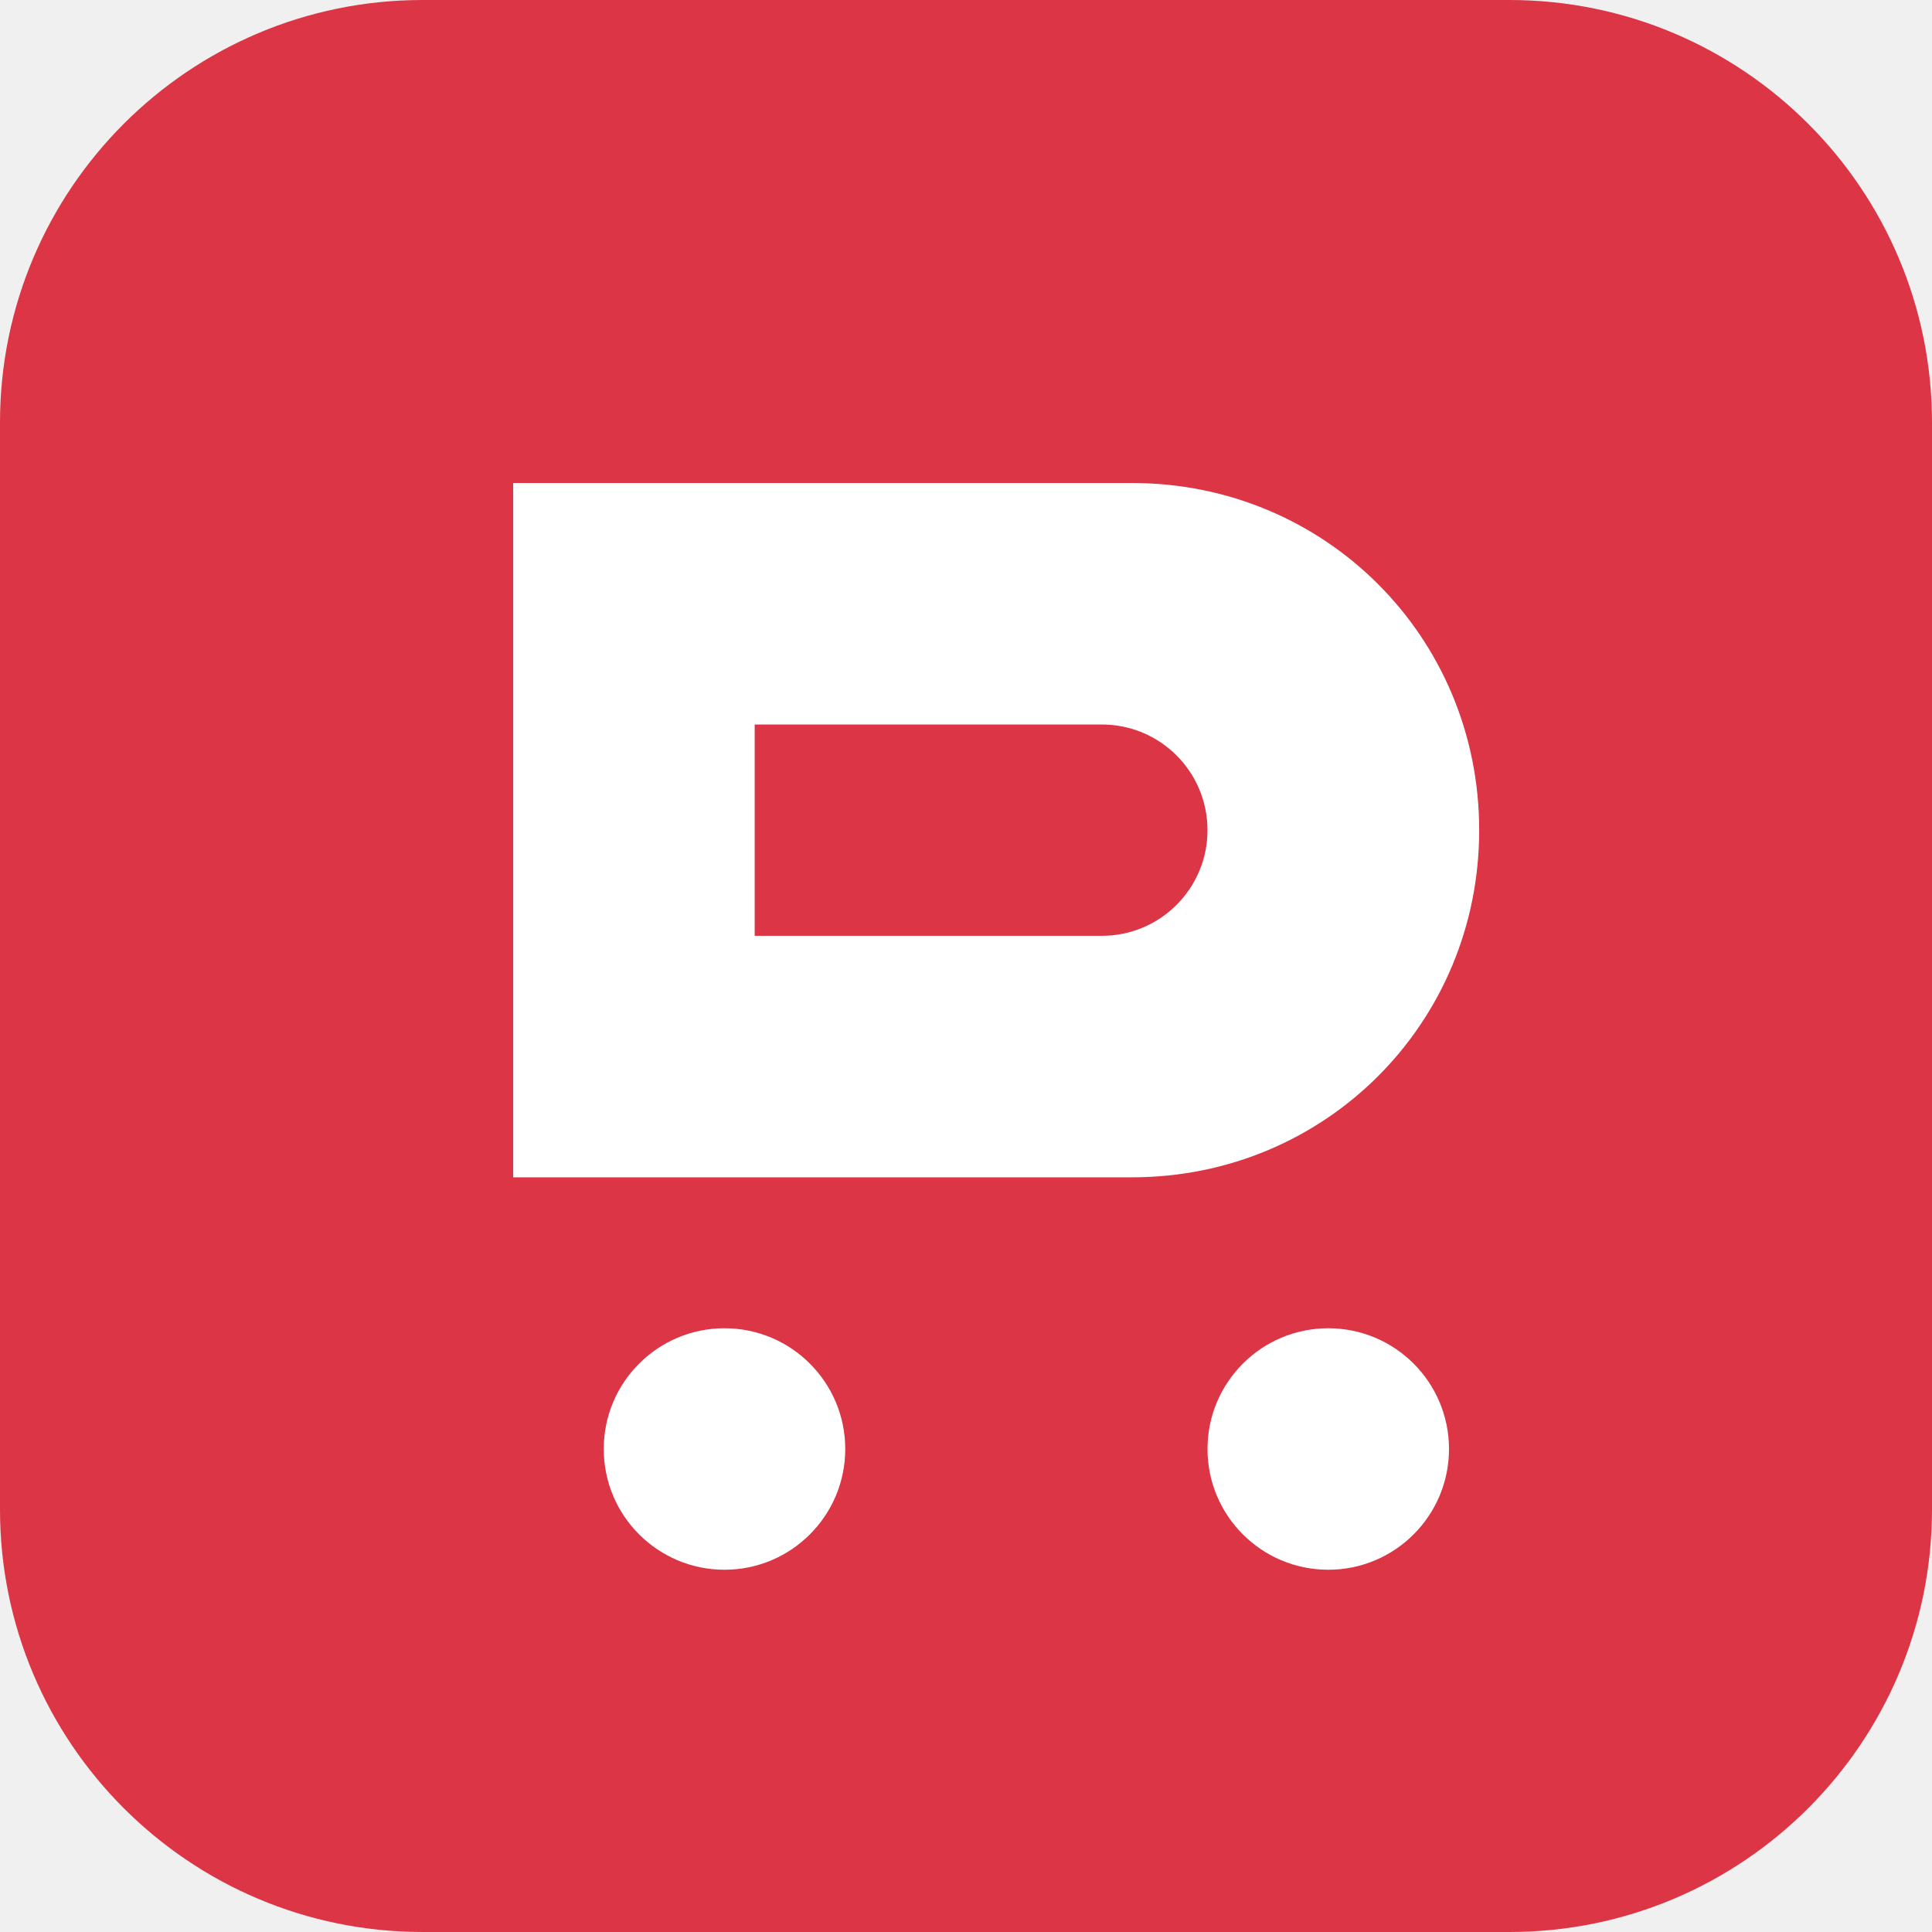
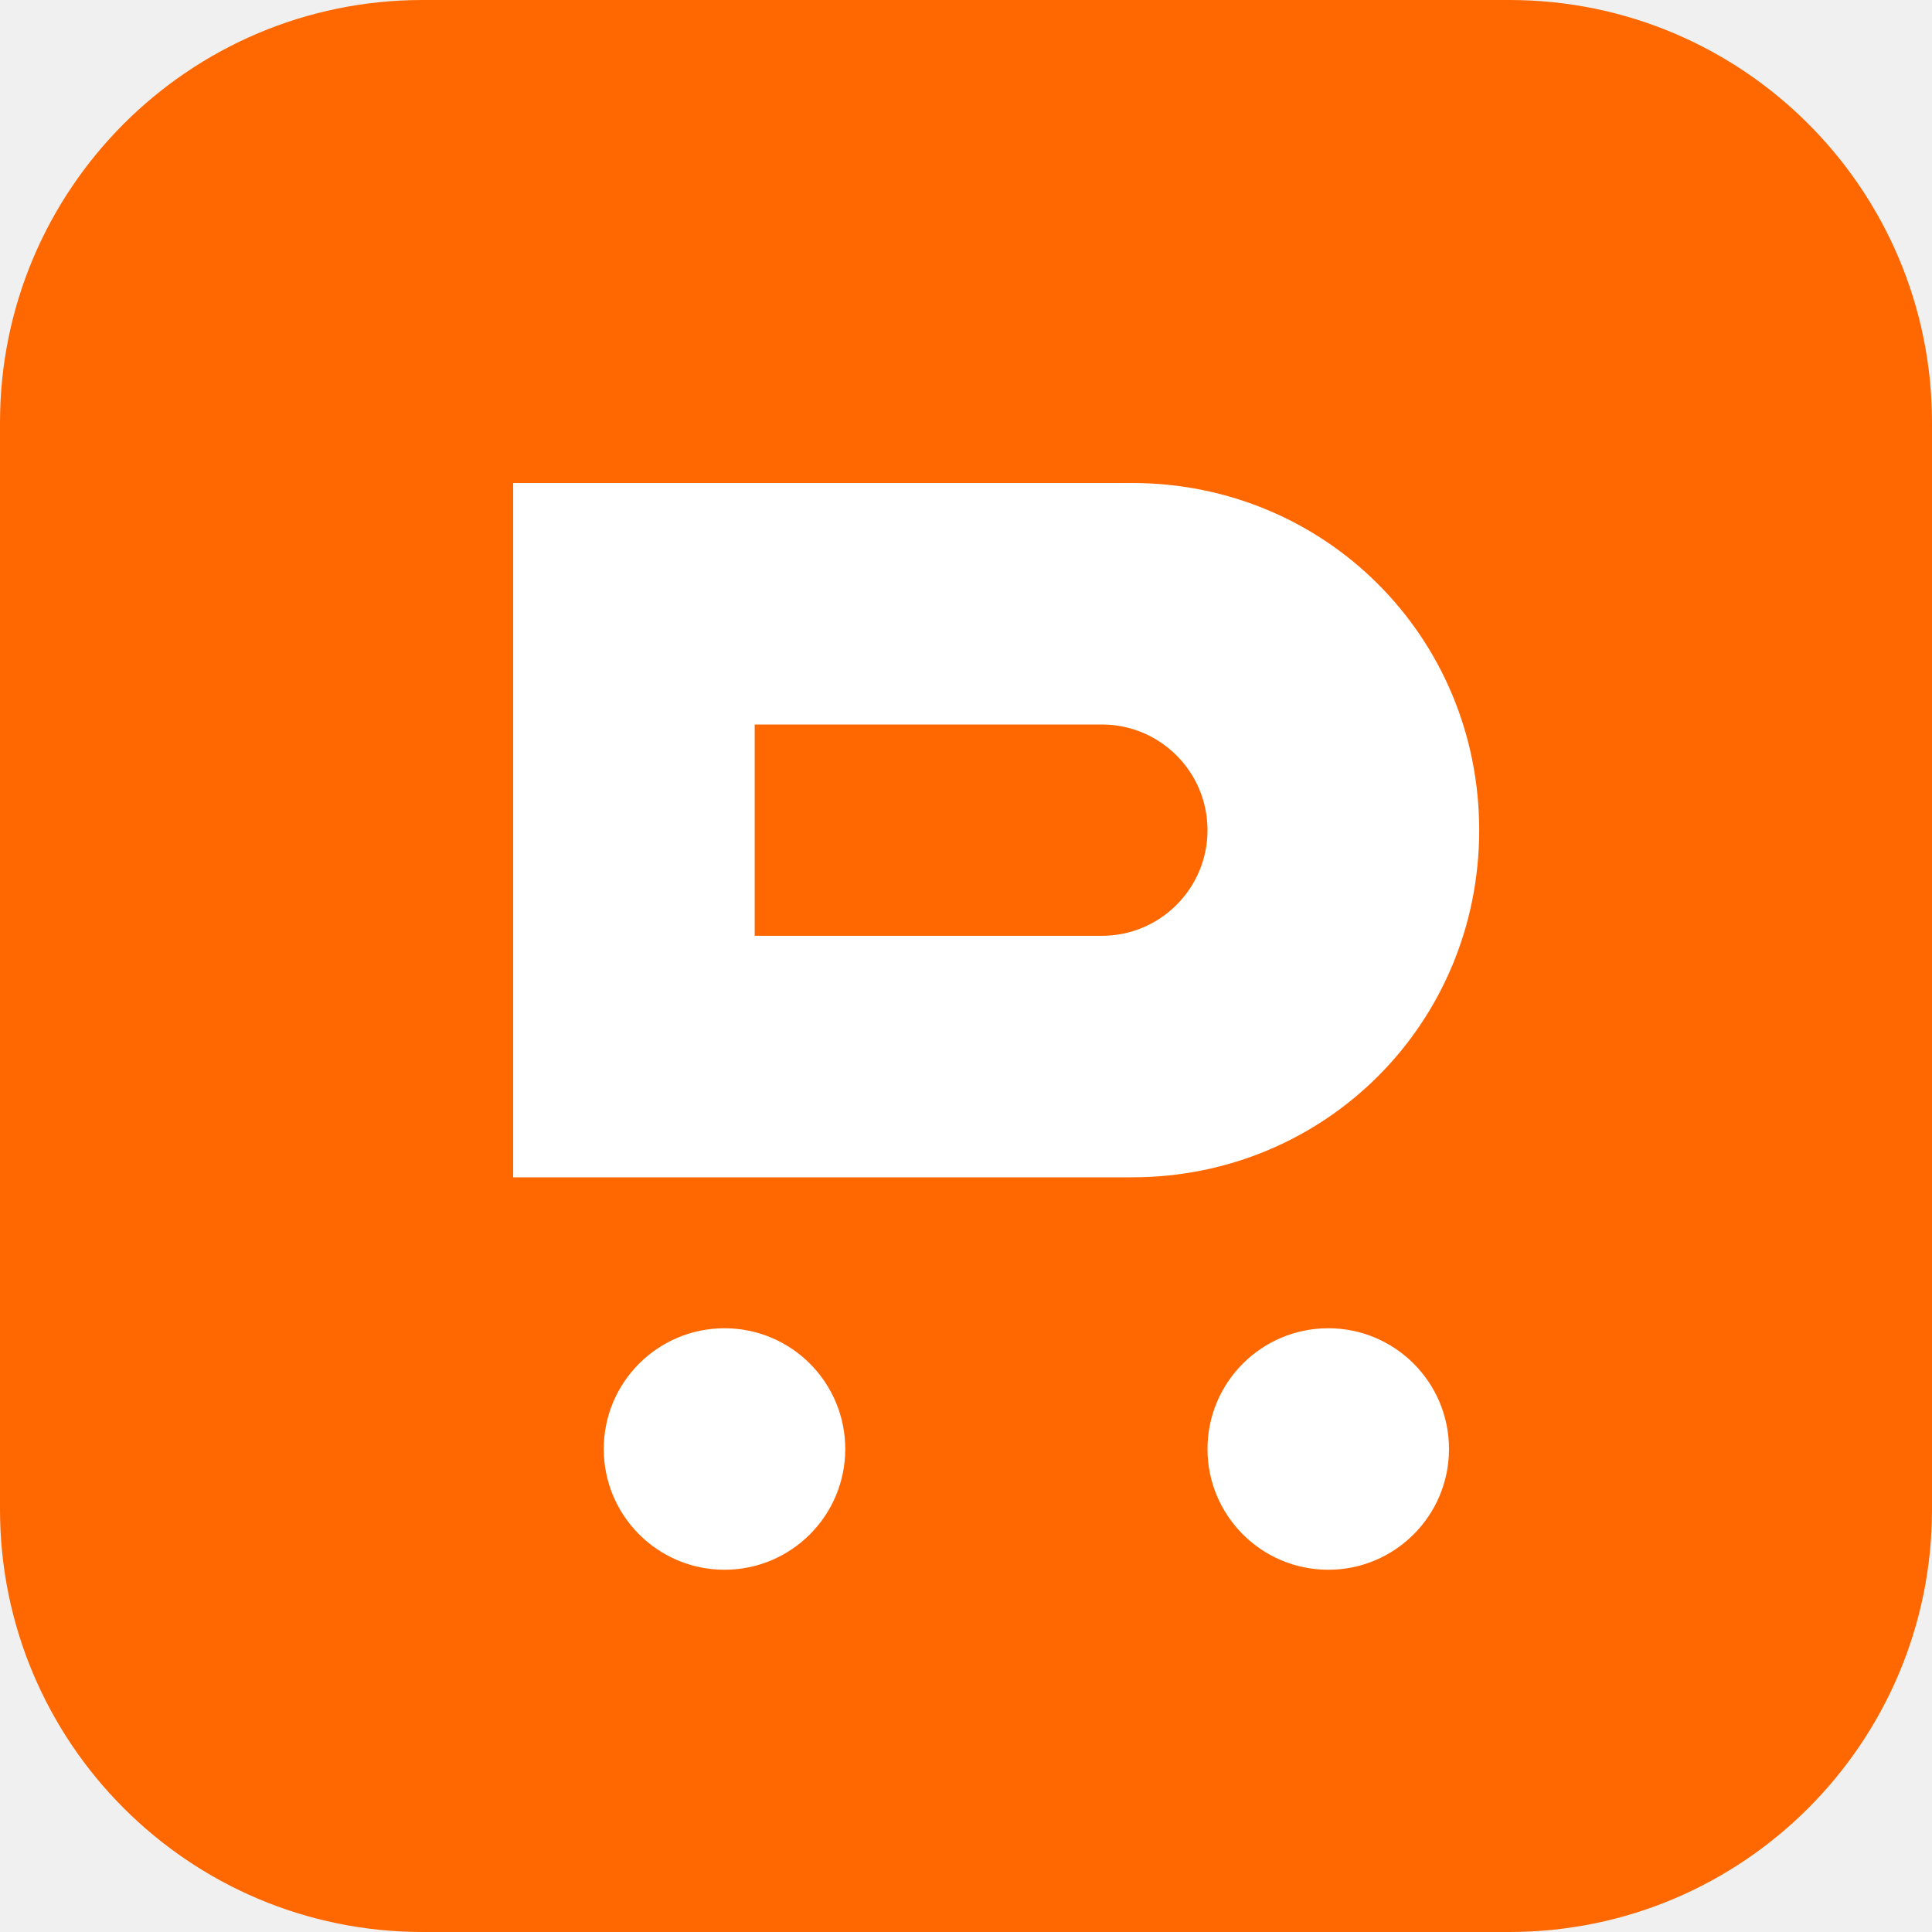
- <svg xmlns="http://www.w3.org/2000/svg" viewBox="0 0 64 64" role="img" aria-label="Dale Pues">
-   <rect width="64" height="64" rx="14" fill="#dc3545" />
+ <svg xmlns="http://www.w3.org/2000/svg" viewBox="0 0 64 64" role="img" aria-label="Vecimerca">
+   <rect width="64" height="64" rx="14" fill="#ff6800" />
  <path d="M17 39h20.5c6.4 0 11.5-5.1 11.5-11.5S43.9 16 37.5 16H17v23Z" fill="#fff" />
-   <path d="M25 24h11.5a3.5 3.5 0 1 1 0 7H25v-7Z" fill="#dc3545" />
+   <path d="M25 24h11.5a3.5 3.5 0 1 1 0 7H25v-7Z" fill="#ff6800" />
  <circle cx="24" cy="48" r="4" fill="#fff" />
  <circle cx="44" cy="48" r="4" fill="#fff" />
</svg>
